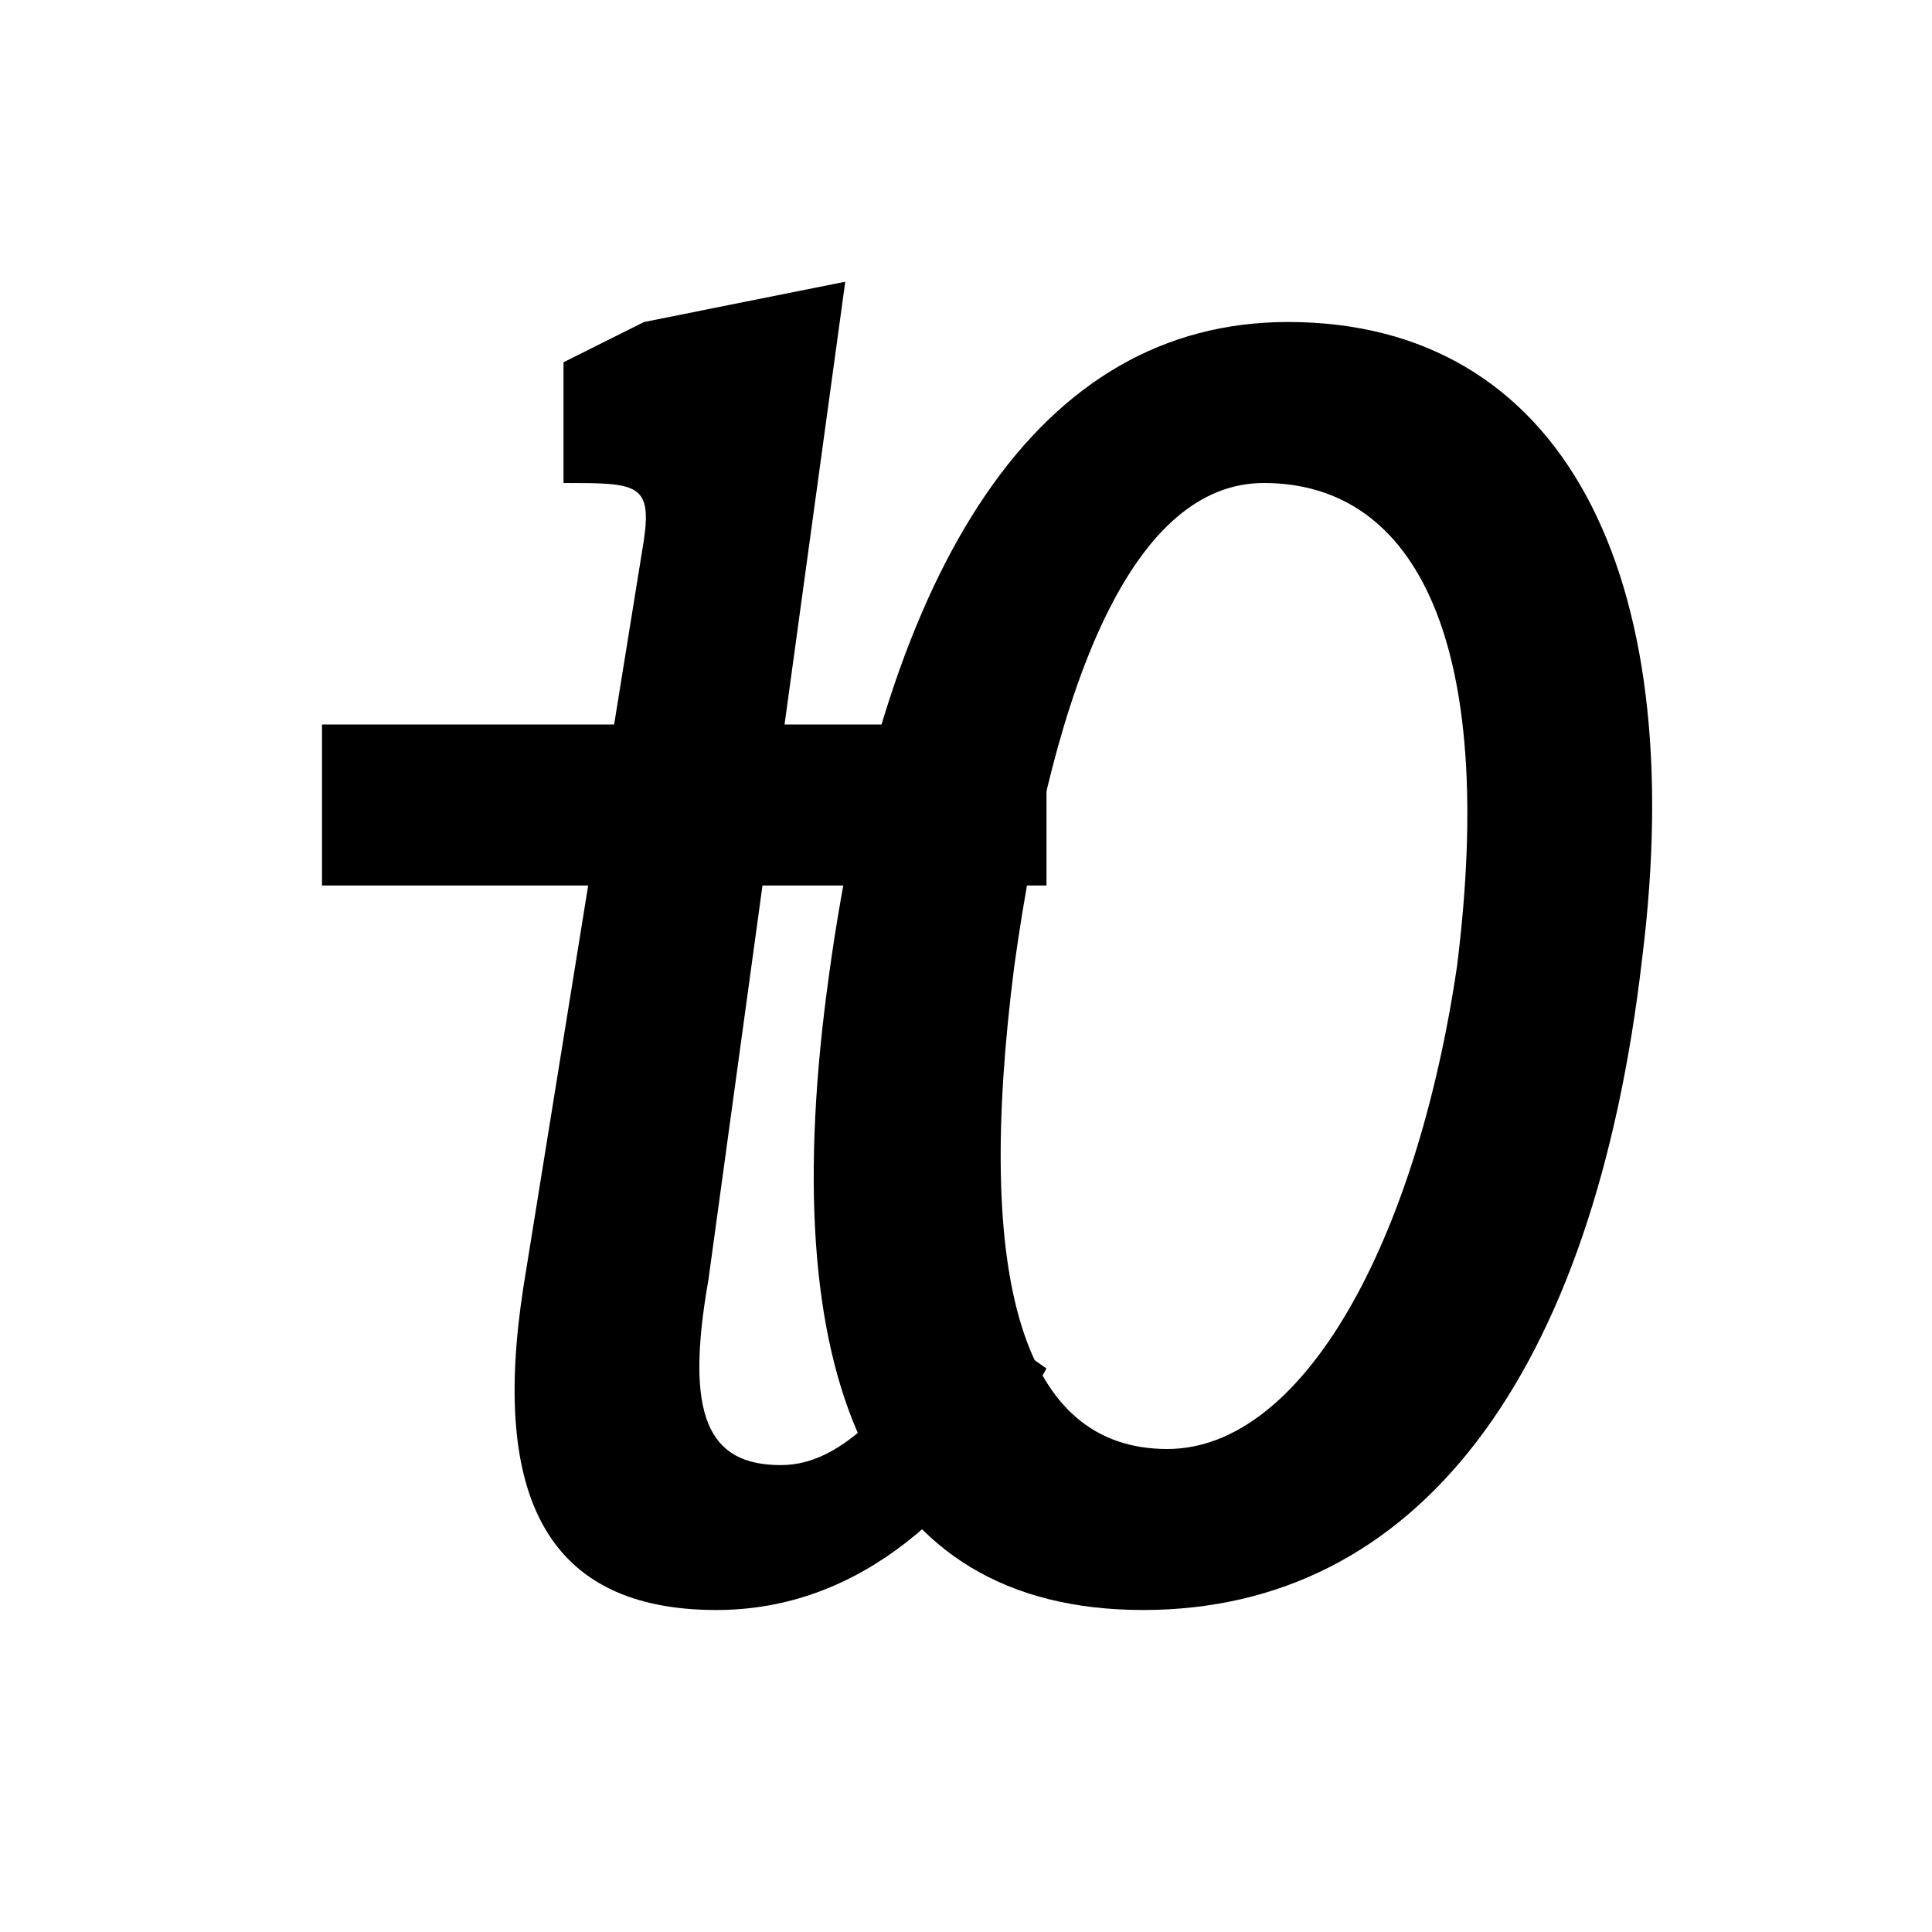
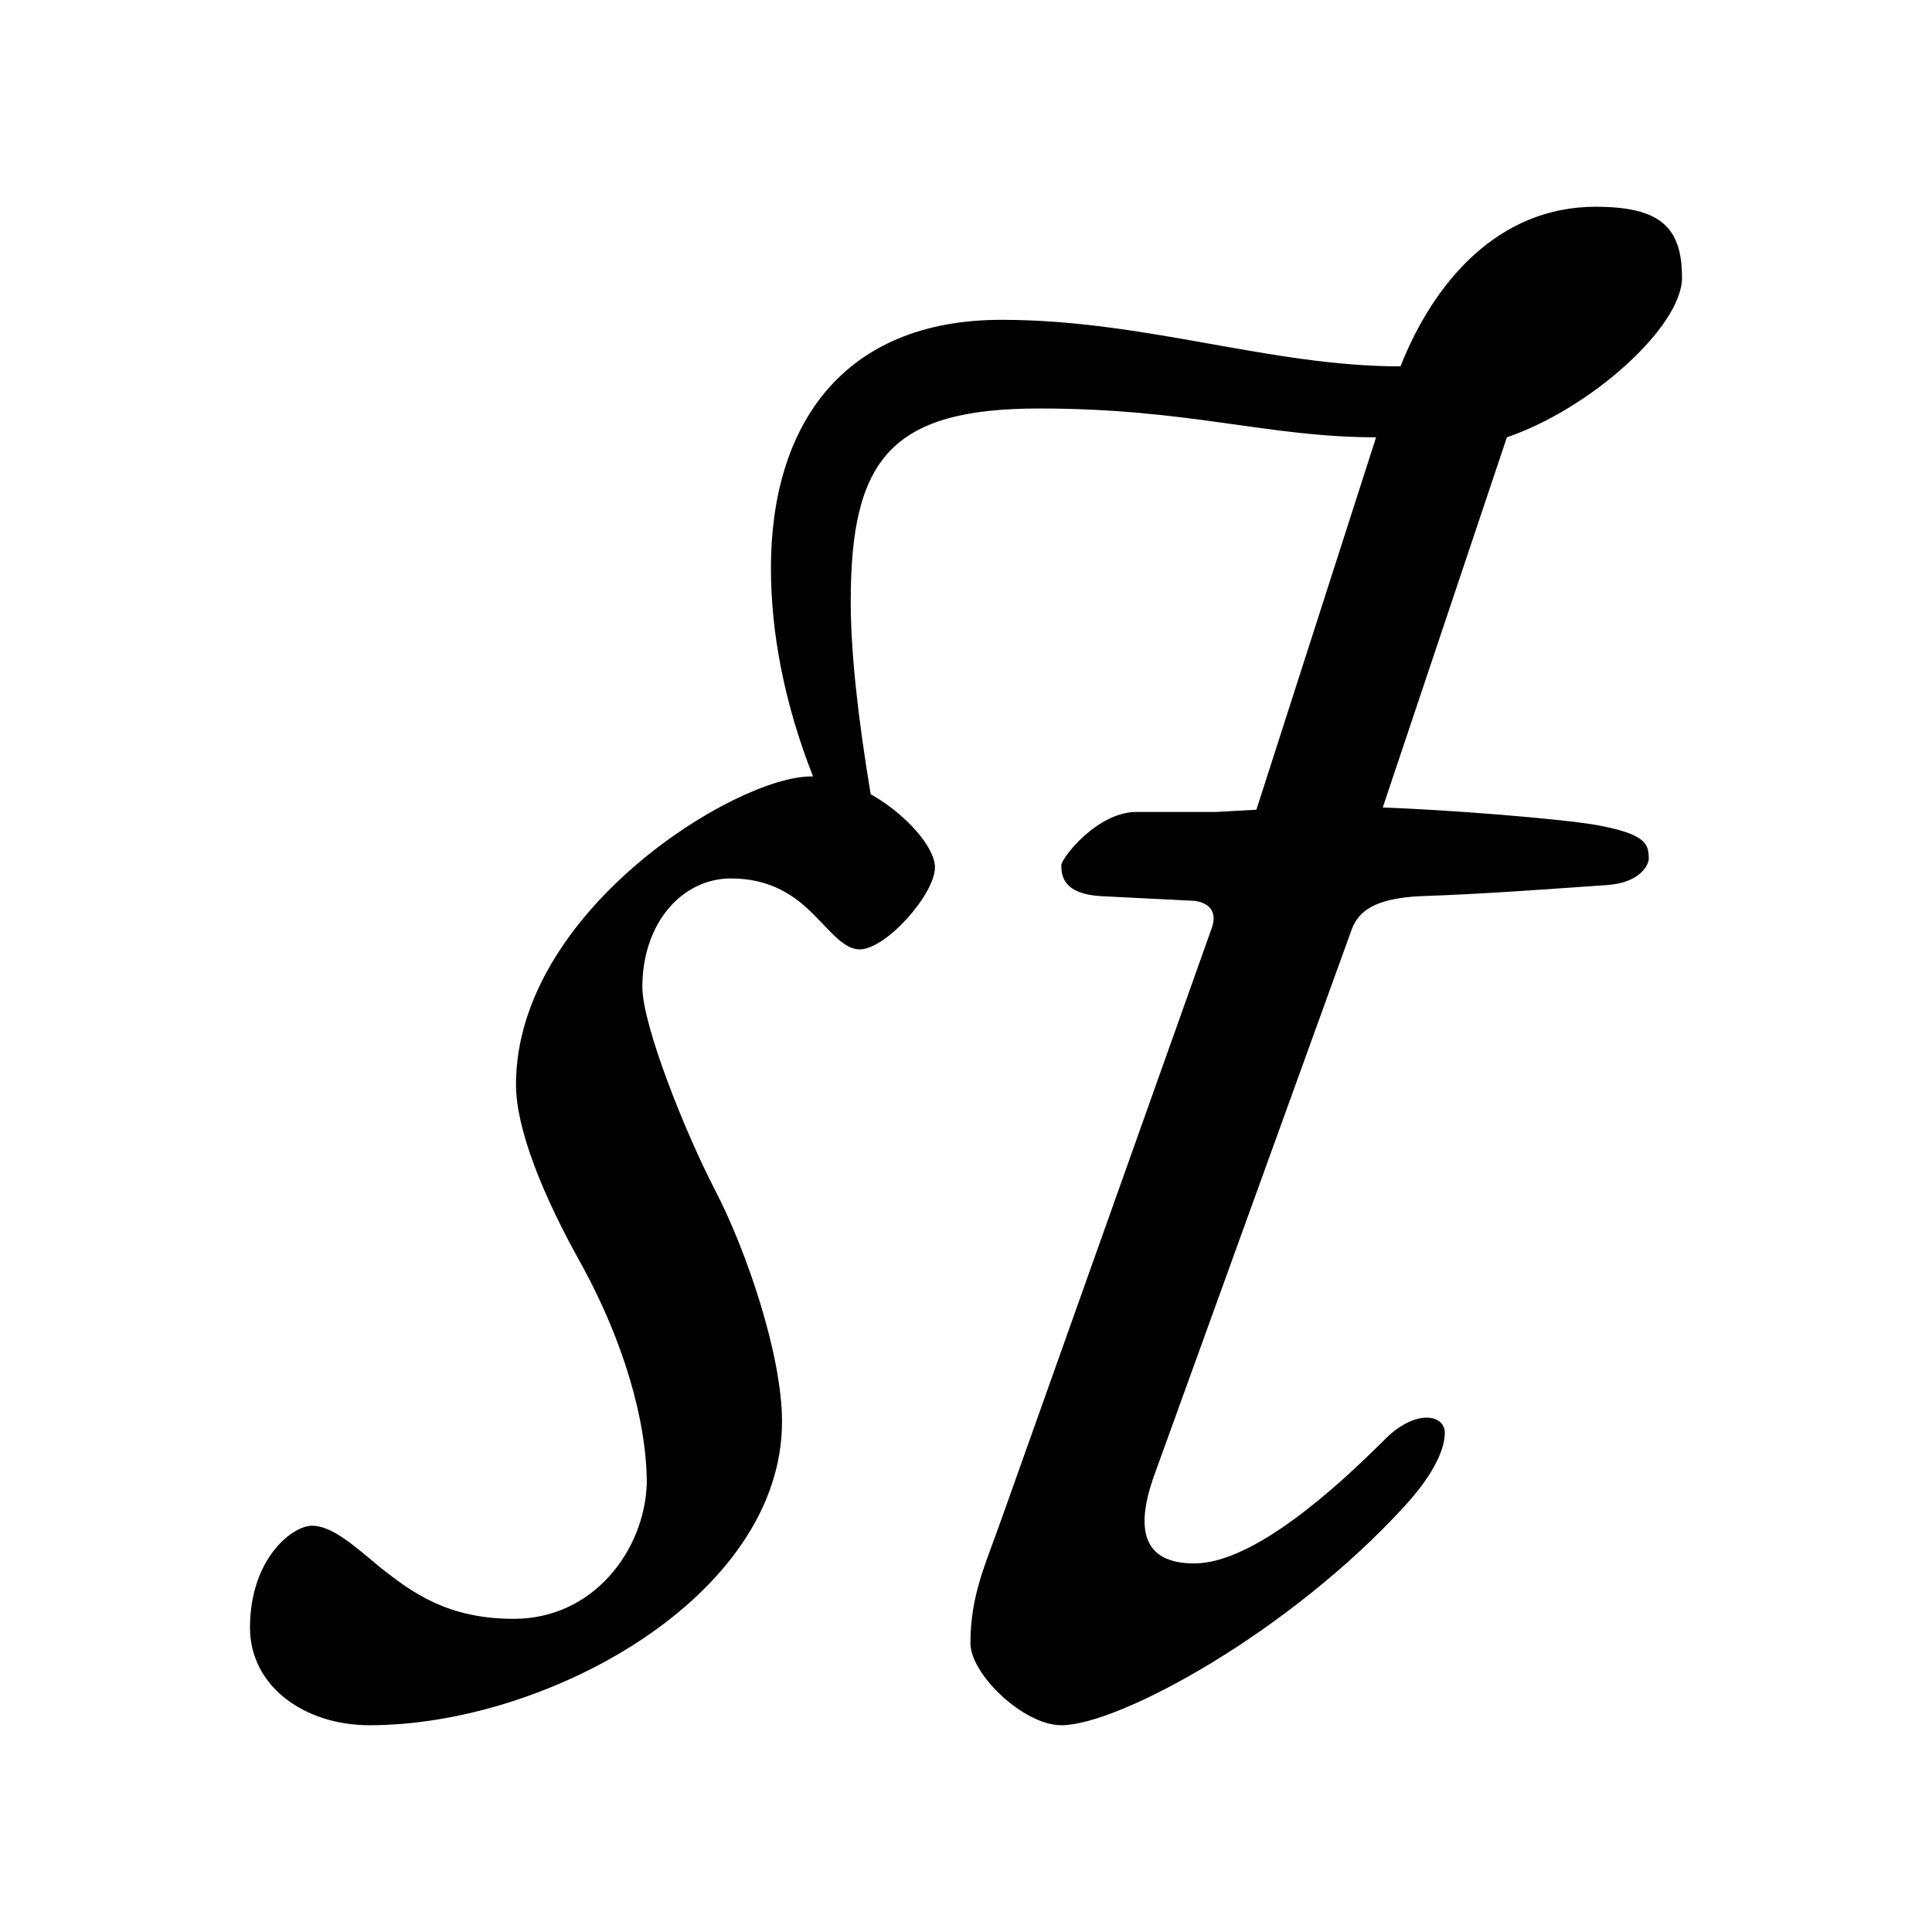
<svg xmlns="http://www.w3.org/2000/svg" viewBox="0 0 24 24" fill="none">
-   <g fill="currentColor">
-     <path fill-rule="evenodd" d="M16 4C19.4 4 21 7.1 20.4 11.9C19.8 17.1 17.6 20 14.2 20C10.8 20 9.6 17.1 10.3 12.1C11 7 12.9 4 16 4ZM15.7 6C14.1 6 13.1 8.4 12.6 12C12.1 15.9 12.7 18 14.5 18C16.2 18 17.6 15.4 18.1 12C18.6 8 17.6 6 15.7 6Z" />
-     <path d="M8 4L10.5 3.5L8.8 15.9C8.5 17.6 8.8 18.2 9.7 18.2C10.5 18.2 11.1 17.4 12 16.3L13 17C11.9 19 10.5 20 8.9 20C6.8 20 6.1 18.6 6.5 16L8 6.7C8.1 6 7.9 6 7 6V4.5Z" />
-     <path d="M4 9H13V11H4Z" />
+   <g transform="scale(0.046875)">
+     <g fill="currentColor" transform="translate(256 256) scale(1.15) translate(-256 -256)">
+       <path d="M26 -14C106 -14 212 44 212 123C212 153 196 200 182 227C168 254 149 302 149 319C149 348 167 368 189 368C207 368 218 360 226 352C234 344 240 336 247 336C259 336 281 361 281 373C281 382 268 397 252 406C246 442 243 471 243 493C243 557 261 580 328 580C396 580 431 567 480 567L426 399L408 398H372C354 398 338 377 338 374C338 369 339 361 356 360L396 358C402 358 409 355 406 346L311 79C304 59 297 45 297 23C297 9 321 -14 338 -14C364 -14 441 28 493 85C504 97 511 109 511 118C511 126 498 129 484 115C463 94 425 59 398 59C375 59 371 74 380 99L469 345C472 353 479 359 500 360C529 361 555 363 584 365C599 366 603 374 603 377C603 384 601 388 580 392C563 395 512 399 483 400L539 567C577 580 618 617 618 639C618 662 608 671 579 671C535 671 506 637 491 599C432 599 376 620 311 620C239 620 207 572 207 508C207 479 213 447 226 414H225C191 414 92 353 92 275C92 255 104 225 122 193C140 160 151 124 151 95C150 65 127 34 91 34C61 34 45 46 31 57C19 67 9 76 0 76C-9 76 -28 61 -28 30C-28 4 -4 -14 26 -14Z" transform="translate(105.3034 423.8096) scale(0.510836 -0.510836)" />
+     </g>
  </g>
</svg>
